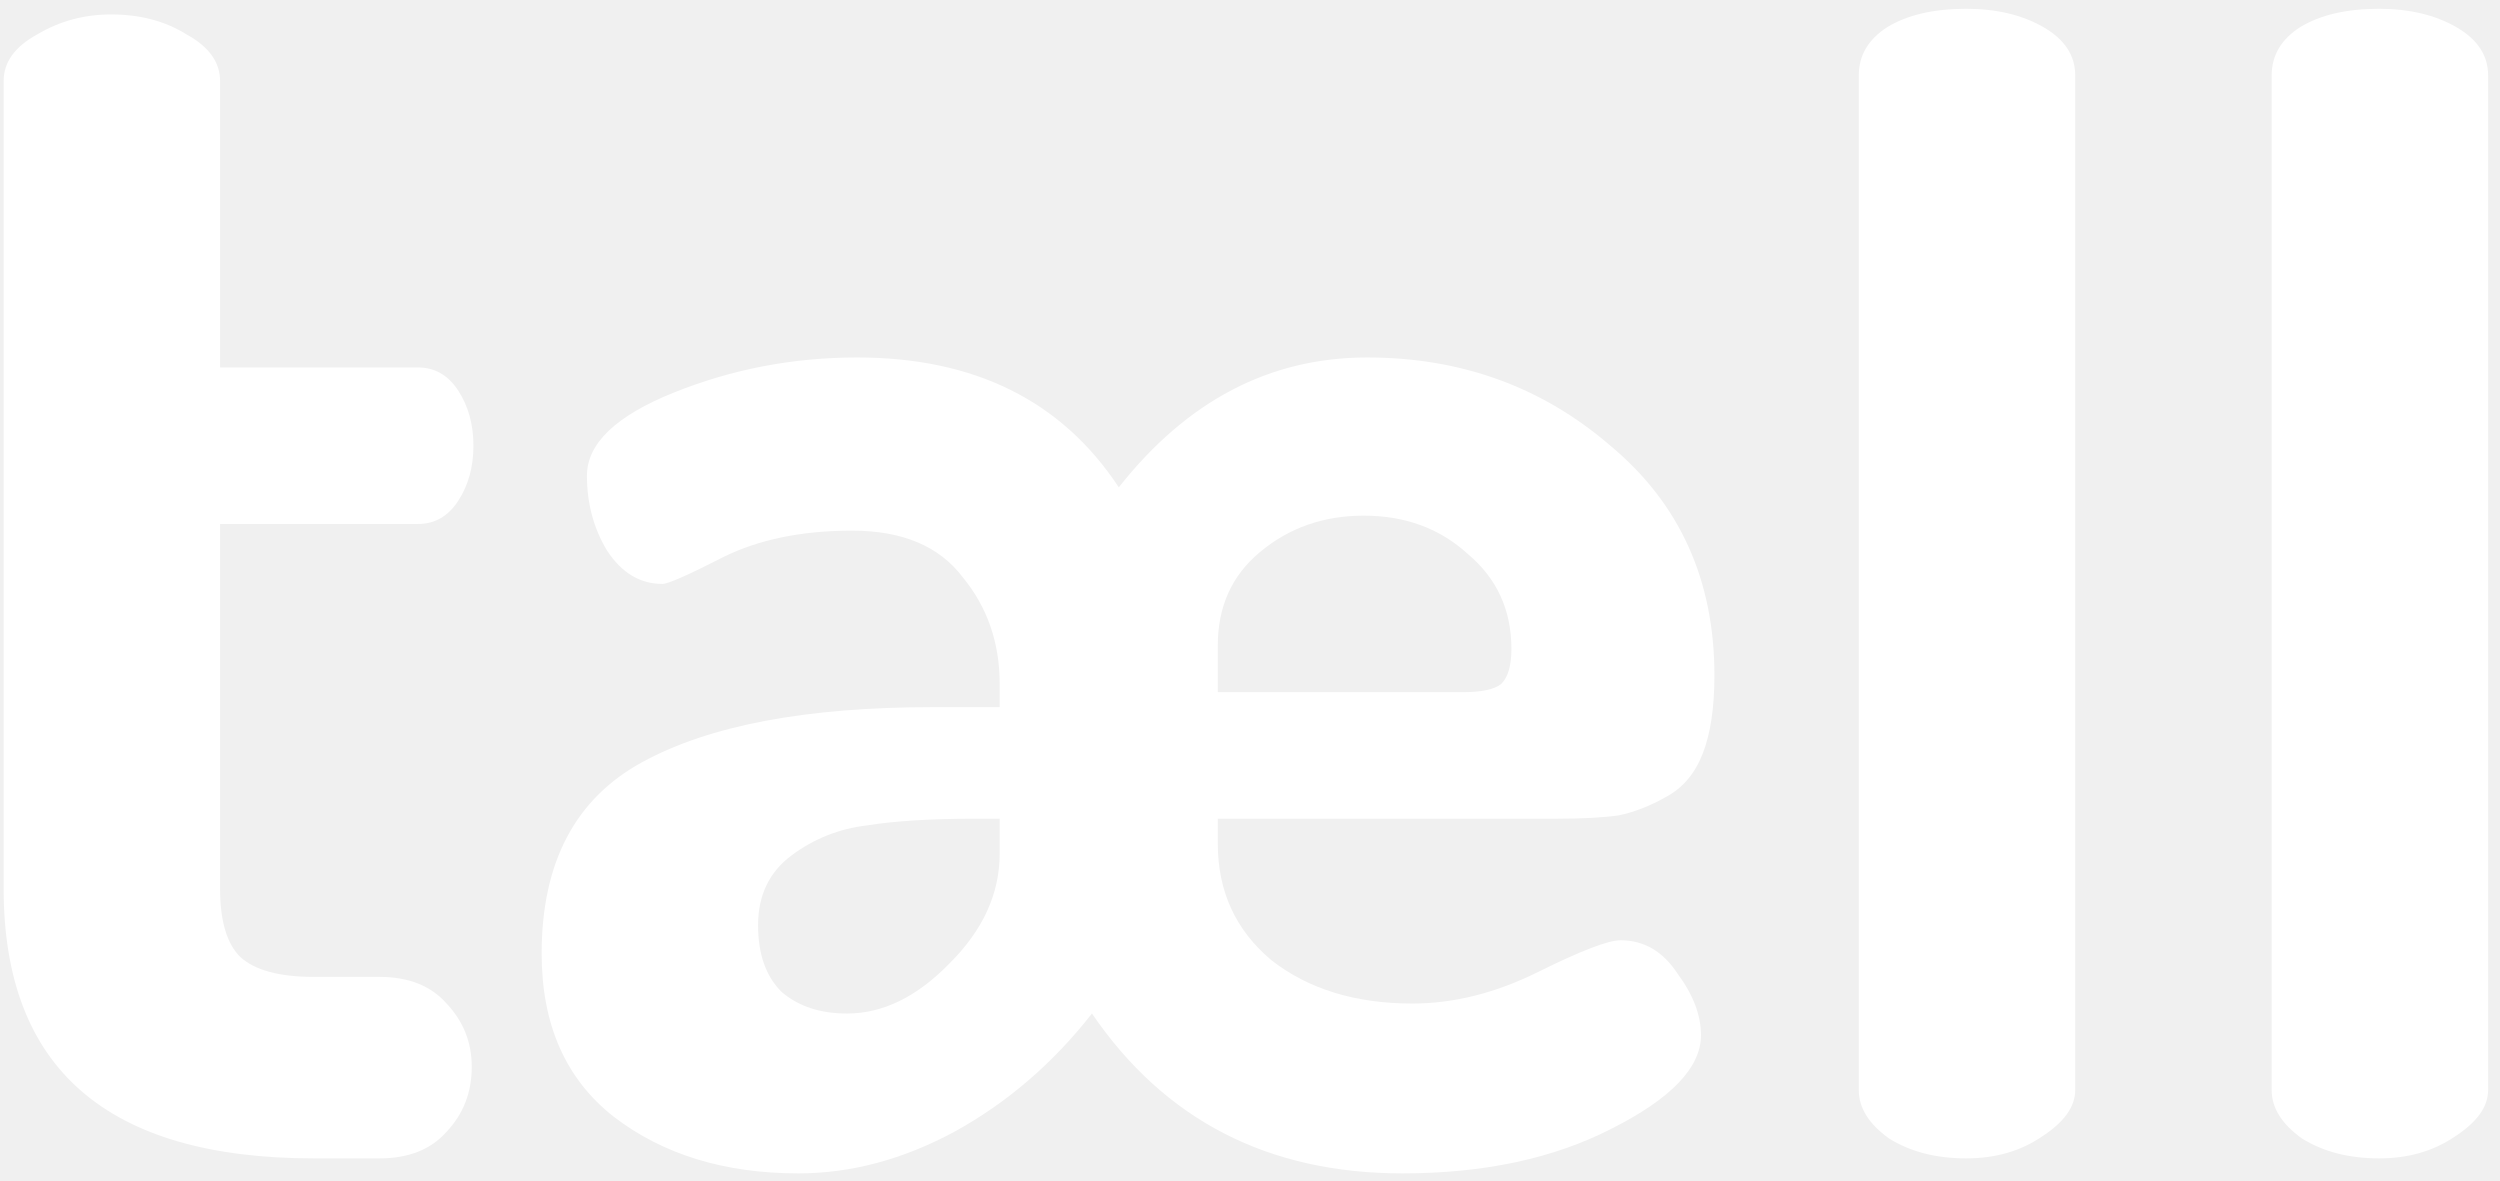
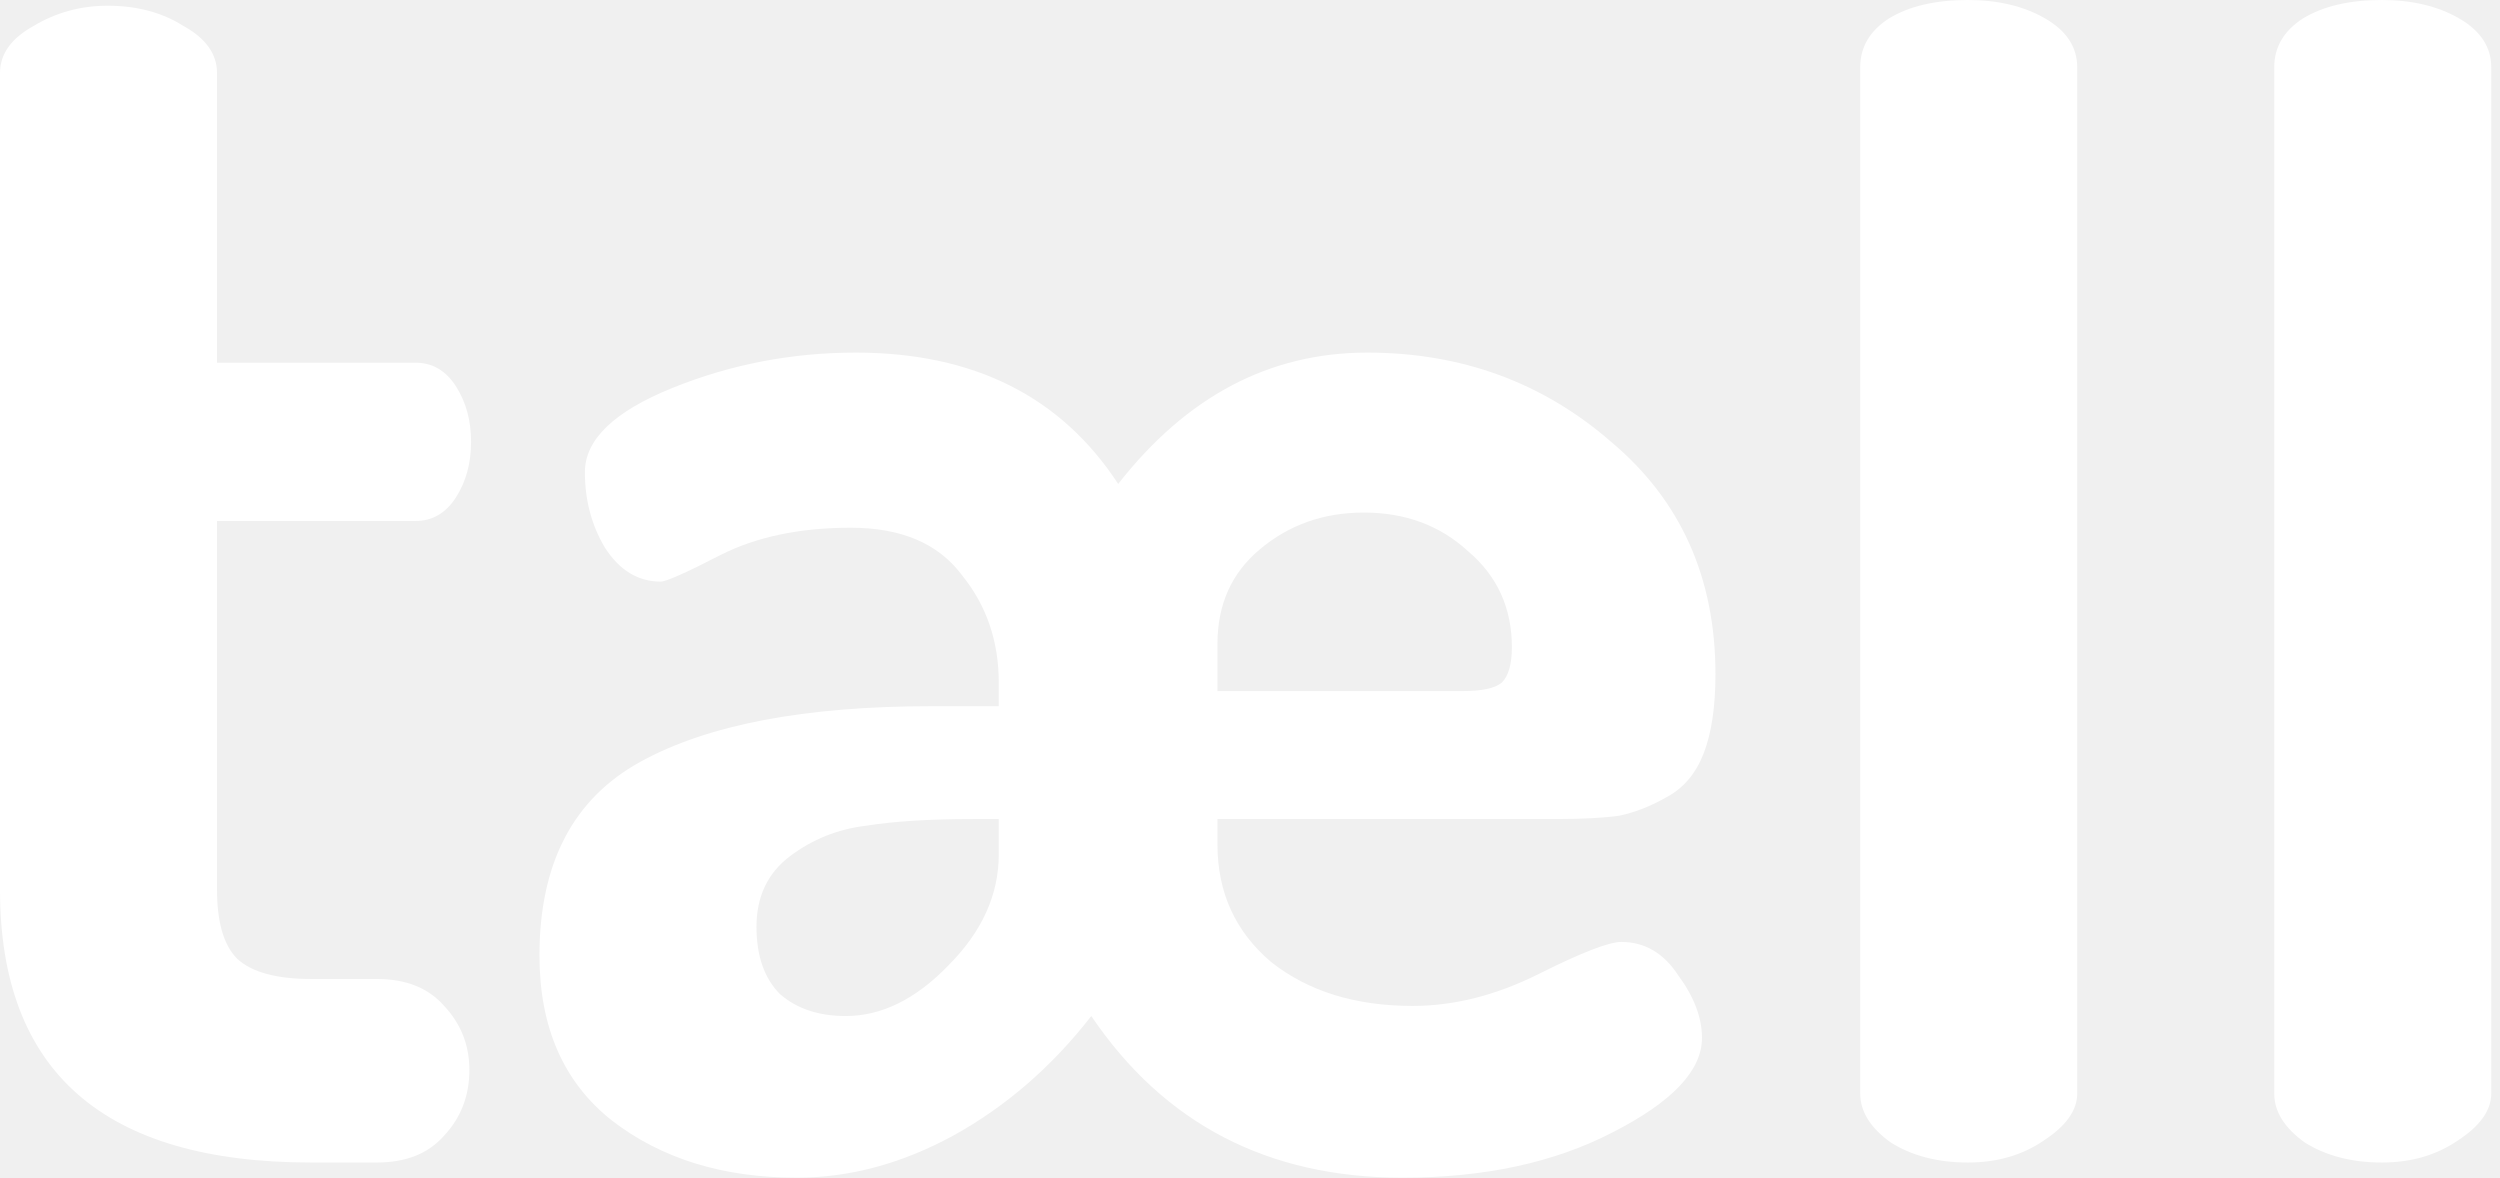
- <svg xmlns="http://www.w3.org/2000/svg" width="161" height="76" viewBox="0 0 161 76" fill="none">
-   <path d="M0.235 57.228V5.22C0.235 4.004 0.955 3.004 2.396 2.217C3.836 1.359 5.421 0.93 7.15 0.93C9.023 0.93 10.643 1.359 12.012 2.217C13.453 3.004 14.173 4.004 14.173 5.22V23.664H26.923C28.003 23.664 28.868 24.165 29.516 25.165C30.165 26.166 30.489 27.346 30.489 28.704C30.489 30.062 30.165 31.242 29.516 32.243C28.868 33.244 28.003 33.744 26.923 33.744H14.173V57.228C14.173 59.302 14.605 60.767 15.47 61.625C16.406 62.483 17.991 62.912 20.224 62.912H24.438C26.311 62.912 27.751 63.484 28.76 64.628C29.84 65.771 30.381 67.13 30.381 68.703C30.381 70.347 29.84 71.741 28.76 72.885C27.751 74.028 26.311 74.6 24.438 74.6H20.224C6.898 74.6 0.235 68.81 0.235 57.228Z" fill="white" />
-   <path d="M34.882 61.411C34.882 55.548 37.043 51.438 41.365 49.079C45.687 46.719 51.917 45.54 60.057 45.54H64.379V44.039C64.379 41.394 63.587 39.106 62.002 37.176C60.489 35.174 58.112 34.173 54.871 34.173C51.629 34.173 48.856 34.745 46.551 35.889C44.318 37.033 43.021 37.605 42.661 37.605C41.221 37.605 40.032 36.89 39.096 35.46C38.231 34.03 37.799 32.422 37.799 30.634C37.799 28.561 39.672 26.774 43.417 25.273C47.163 23.771 51.089 23.021 55.195 23.021C62.758 23.021 68.377 25.809 72.051 31.385C76.445 25.809 81.775 23.021 88.042 23.021C94.093 23.021 99.315 24.915 103.709 28.704C108.175 32.422 110.409 37.354 110.409 43.502C110.409 45.576 110.156 47.256 109.652 48.542C109.148 49.829 108.356 50.759 107.275 51.331C106.267 51.903 105.258 52.296 104.25 52.51C103.241 52.653 101.909 52.725 100.252 52.725H78.426V54.333C78.426 57.407 79.578 59.909 81.883 61.84C84.26 63.698 87.286 64.628 90.96 64.628C93.625 64.628 96.326 63.949 99.063 62.59C101.801 61.232 103.565 60.553 104.358 60.553C105.87 60.553 107.095 61.268 108.031 62.697C109.04 64.056 109.544 65.378 109.544 66.665C109.544 68.738 107.635 70.74 103.817 72.67C100.072 74.6 95.57 75.566 90.311 75.566C81.667 75.566 75.004 72.134 70.322 65.271C67.801 68.488 64.847 71.026 61.462 72.885C58.148 74.672 54.799 75.566 51.413 75.566C46.659 75.566 42.697 74.35 39.528 71.92C36.43 69.489 34.882 65.986 34.882 61.411ZM48.82 59.588C48.82 61.446 49.324 62.876 50.333 63.877C51.413 64.806 52.818 65.271 54.547 65.271C56.852 65.271 59.049 64.199 61.138 62.054C63.299 59.909 64.379 57.55 64.379 54.977V52.725H62.758C59.949 52.725 57.644 52.868 55.843 53.154C54.042 53.368 52.422 54.011 50.981 55.084C49.54 56.156 48.82 57.657 48.82 59.588ZM78.426 44.575H94.201C95.426 44.575 96.254 44.396 96.686 44.039C97.118 43.61 97.335 42.859 97.335 41.787C97.335 39.285 96.398 37.247 94.525 35.674C92.724 34.03 90.491 33.208 87.826 33.208C85.233 33.208 83 33.994 81.127 35.567C79.326 37.068 78.426 39.07 78.426 41.572V44.575Z" fill="white" />
-   <path d="M119.706 70.204V4.855C119.706 3.568 120.318 2.532 121.543 1.745C122.839 0.959 124.532 0.566 126.621 0.566C128.566 0.566 130.223 0.959 131.591 1.745C132.96 2.532 133.644 3.568 133.644 4.855V70.204C133.644 71.276 132.924 72.277 131.483 73.206C130.115 74.136 128.494 74.6 126.621 74.6C124.676 74.6 123.019 74.171 121.651 73.314C120.354 72.384 119.706 71.348 119.706 70.204Z" fill="white" />
-   <path d="M146.296 70.204V4.855C146.296 3.568 146.909 2.532 148.133 1.745C149.43 0.959 151.122 0.566 153.211 0.566C155.156 0.566 156.813 0.959 158.182 1.745C159.55 2.532 160.235 3.568 160.235 4.855V70.204C160.235 71.276 159.514 72.277 158.074 73.206C156.705 74.136 155.084 74.6 153.211 74.6C151.267 74.6 149.61 74.171 148.241 73.314C146.945 72.384 146.296 71.348 146.296 70.204Z" fill="white" />
+ <svg xmlns="http://www.w3.org/2000/svg" width="121" height="57" viewBox="0 0 121 57" fill="none">
+   <path d="M0 43.064V3.537C0 2.613 0.543 1.853 1.629 1.255C2.714 0.603 3.908 0.277 5.211 0.277C6.623 0.277 7.844 0.603 8.876 1.255C9.961 1.853 10.504 2.613 10.504 3.537V17.555H20.113C20.927 17.555 21.578 17.935 22.067 18.696C22.555 19.456 22.8 20.353 22.8 21.385C22.8 22.418 22.555 23.314 22.067 24.075C21.578 24.835 20.927 25.216 20.113 25.216H10.504V43.064C10.504 44.639 10.83 45.753 11.481 46.405C12.187 47.057 13.381 47.383 15.064 47.383H18.24C19.651 47.383 20.737 47.818 21.497 48.687C22.311 49.556 22.718 50.589 22.718 51.784C22.718 53.034 22.311 54.093 21.497 54.962C20.737 55.832 19.651 56.266 18.24 56.266H15.064C5.021 56.266 0 51.865 0 43.064Z" fill="white" />
+   <path d="M26.11 46.242C26.11 41.787 27.739 38.663 30.996 36.87C34.253 35.077 38.948 34.18 45.083 34.18H48.34V33.039C48.34 31.029 47.743 29.291 46.548 27.824C45.408 26.302 43.617 25.542 41.174 25.542C38.731 25.542 36.641 25.976 34.904 26.846C33.221 27.715 32.244 28.15 31.973 28.15C30.887 28.15 29.991 27.606 29.286 26.52C28.634 25.433 28.309 24.21 28.309 22.852C28.309 21.277 29.72 19.918 32.543 18.777C35.366 17.636 38.324 17.066 41.418 17.066C47.118 17.066 51.352 19.185 54.121 23.423C57.432 19.185 61.449 17.066 66.172 17.066C70.732 17.066 74.668 18.506 77.979 21.385C81.345 24.21 83.028 27.959 83.028 32.632C83.028 34.208 82.838 35.484 82.458 36.462C82.078 37.44 81.481 38.147 80.666 38.581C79.906 39.016 79.146 39.315 78.386 39.478C77.626 39.587 76.622 39.641 75.374 39.641H58.925V40.863C58.925 43.2 59.794 45.101 61.531 46.568C63.322 47.981 65.602 48.687 68.371 48.687C70.379 48.687 72.415 48.171 74.478 47.139C76.541 46.106 77.871 45.59 78.468 45.59C79.608 45.59 80.531 46.134 81.236 47.22C81.996 48.252 82.376 49.258 82.376 50.236C82.376 51.811 80.938 53.333 78.061 54.8C75.238 56.267 71.845 57 67.882 57C61.368 57 56.347 54.392 52.818 49.176C50.918 51.621 48.693 53.55 46.141 54.962C43.644 56.321 41.12 57 38.568 57C34.986 57 32 56.076 29.611 54.229C27.277 52.382 26.11 49.719 26.11 46.242ZM36.614 44.857C36.614 46.269 36.994 47.356 37.754 48.117C38.568 48.823 39.627 49.176 40.93 49.176C42.667 49.176 44.323 48.361 45.897 46.731C47.525 45.101 48.34 43.308 48.34 41.352V39.641H47.118C45.001 39.641 43.264 39.749 41.907 39.967C40.55 40.13 39.328 40.619 38.243 41.434C37.157 42.249 36.614 43.39 36.614 44.857ZM58.925 33.447H70.814C71.736 33.447 72.361 33.311 72.686 33.039C73.012 32.714 73.175 32.143 73.175 31.328C73.175 29.426 72.469 27.878 71.058 26.683C69.701 25.433 68.018 24.808 66.009 24.808C64.055 24.808 62.372 25.406 60.961 26.601C59.604 27.742 58.925 29.263 58.925 31.165V33.447Z" fill="white" />
+   <path d="M90.034 52.925V3.26C90.034 2.282 90.496 1.494 91.418 0.897C92.395 0.299 93.671 1.90135e-05 95.246 1.90135e-05C96.711 1.90135e-05 97.96 0.299 98.991 0.897C100.023 1.494 100.538 2.282 100.538 3.26V52.925C100.538 53.74 99.995 54.501 98.91 55.207C97.878 55.913 96.657 56.266 95.246 56.266C93.78 56.266 92.531 55.94 91.5 55.288C90.523 54.582 90.034 53.794 90.034 52.925Z" fill="white" />
+   <path d="M110.073 52.925V3.26C110.073 2.282 110.534 1.494 111.457 0.896C112.434 0.299 113.71 0 115.284 0C116.75 0 117.998 0.299 119.03 0.896C120.061 1.494 120.577 2.282 120.577 3.26V52.925C120.577 53.74 120.034 54.501 118.948 55.207C117.917 55.913 116.696 56.266 115.284 56.266C113.819 56.266 112.57 55.94 111.539 55.288C110.561 54.582 110.073 53.794 110.073 52.925Z" fill="white" />
</svg>
